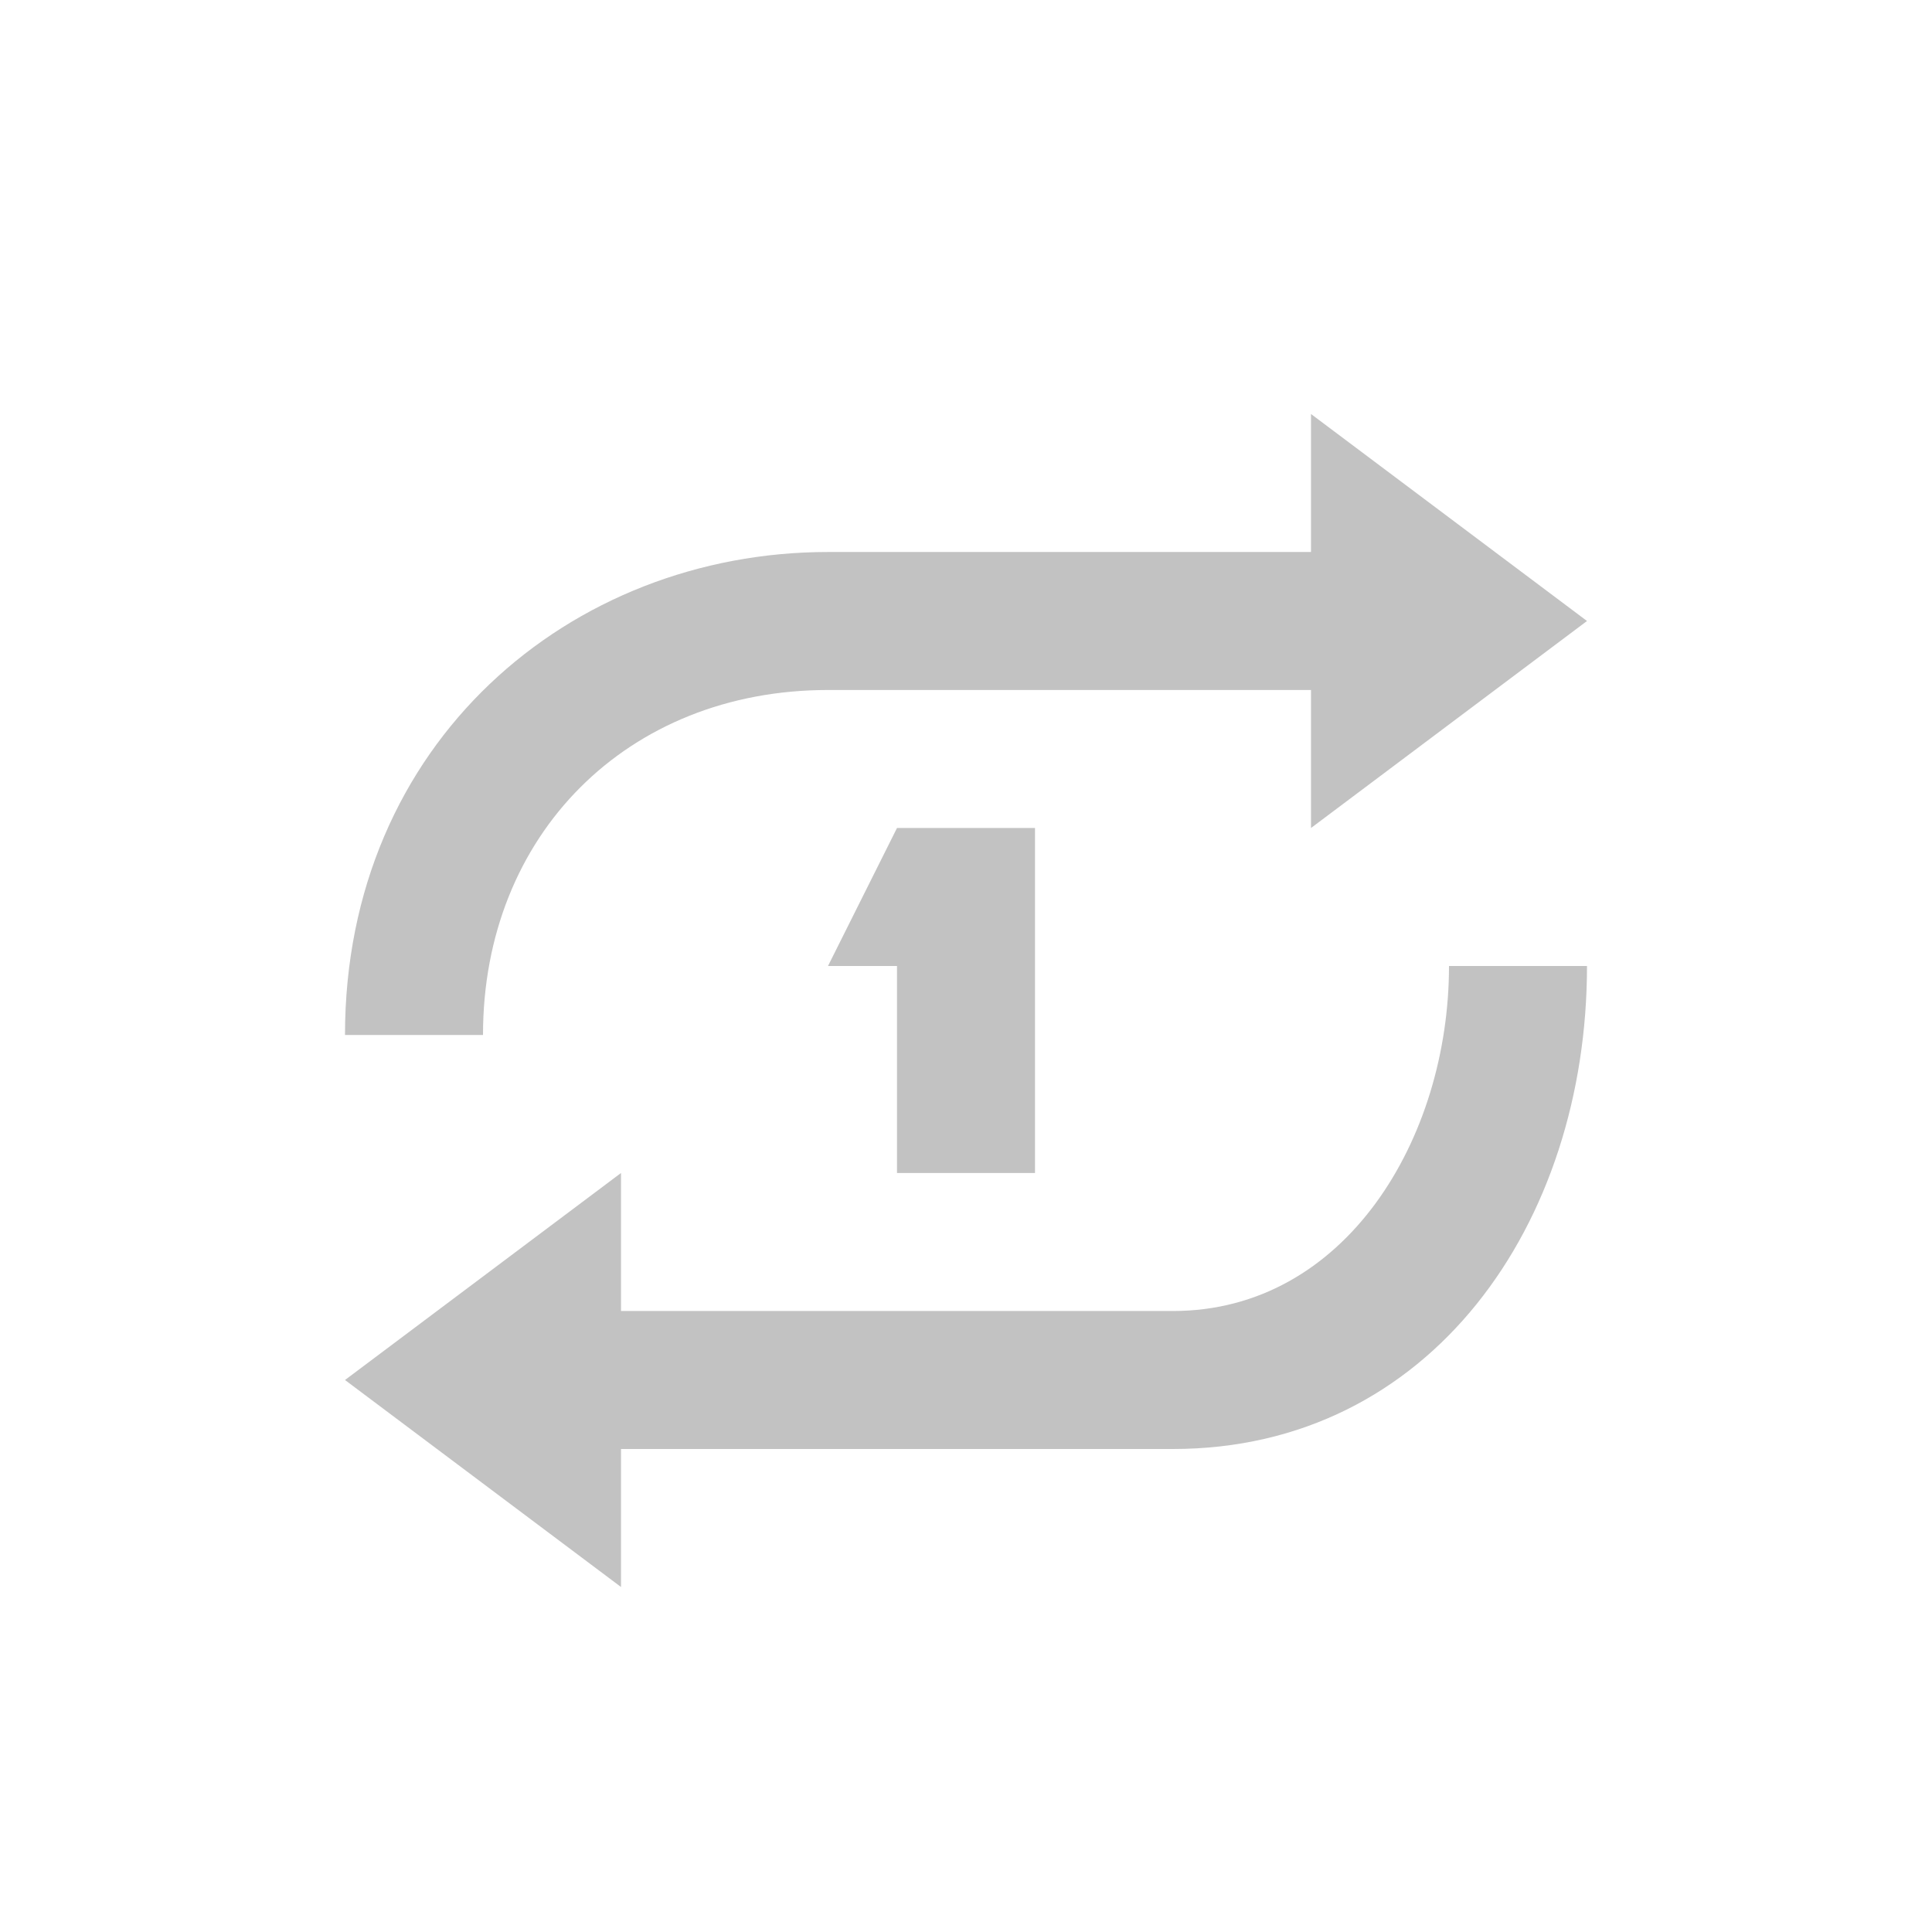
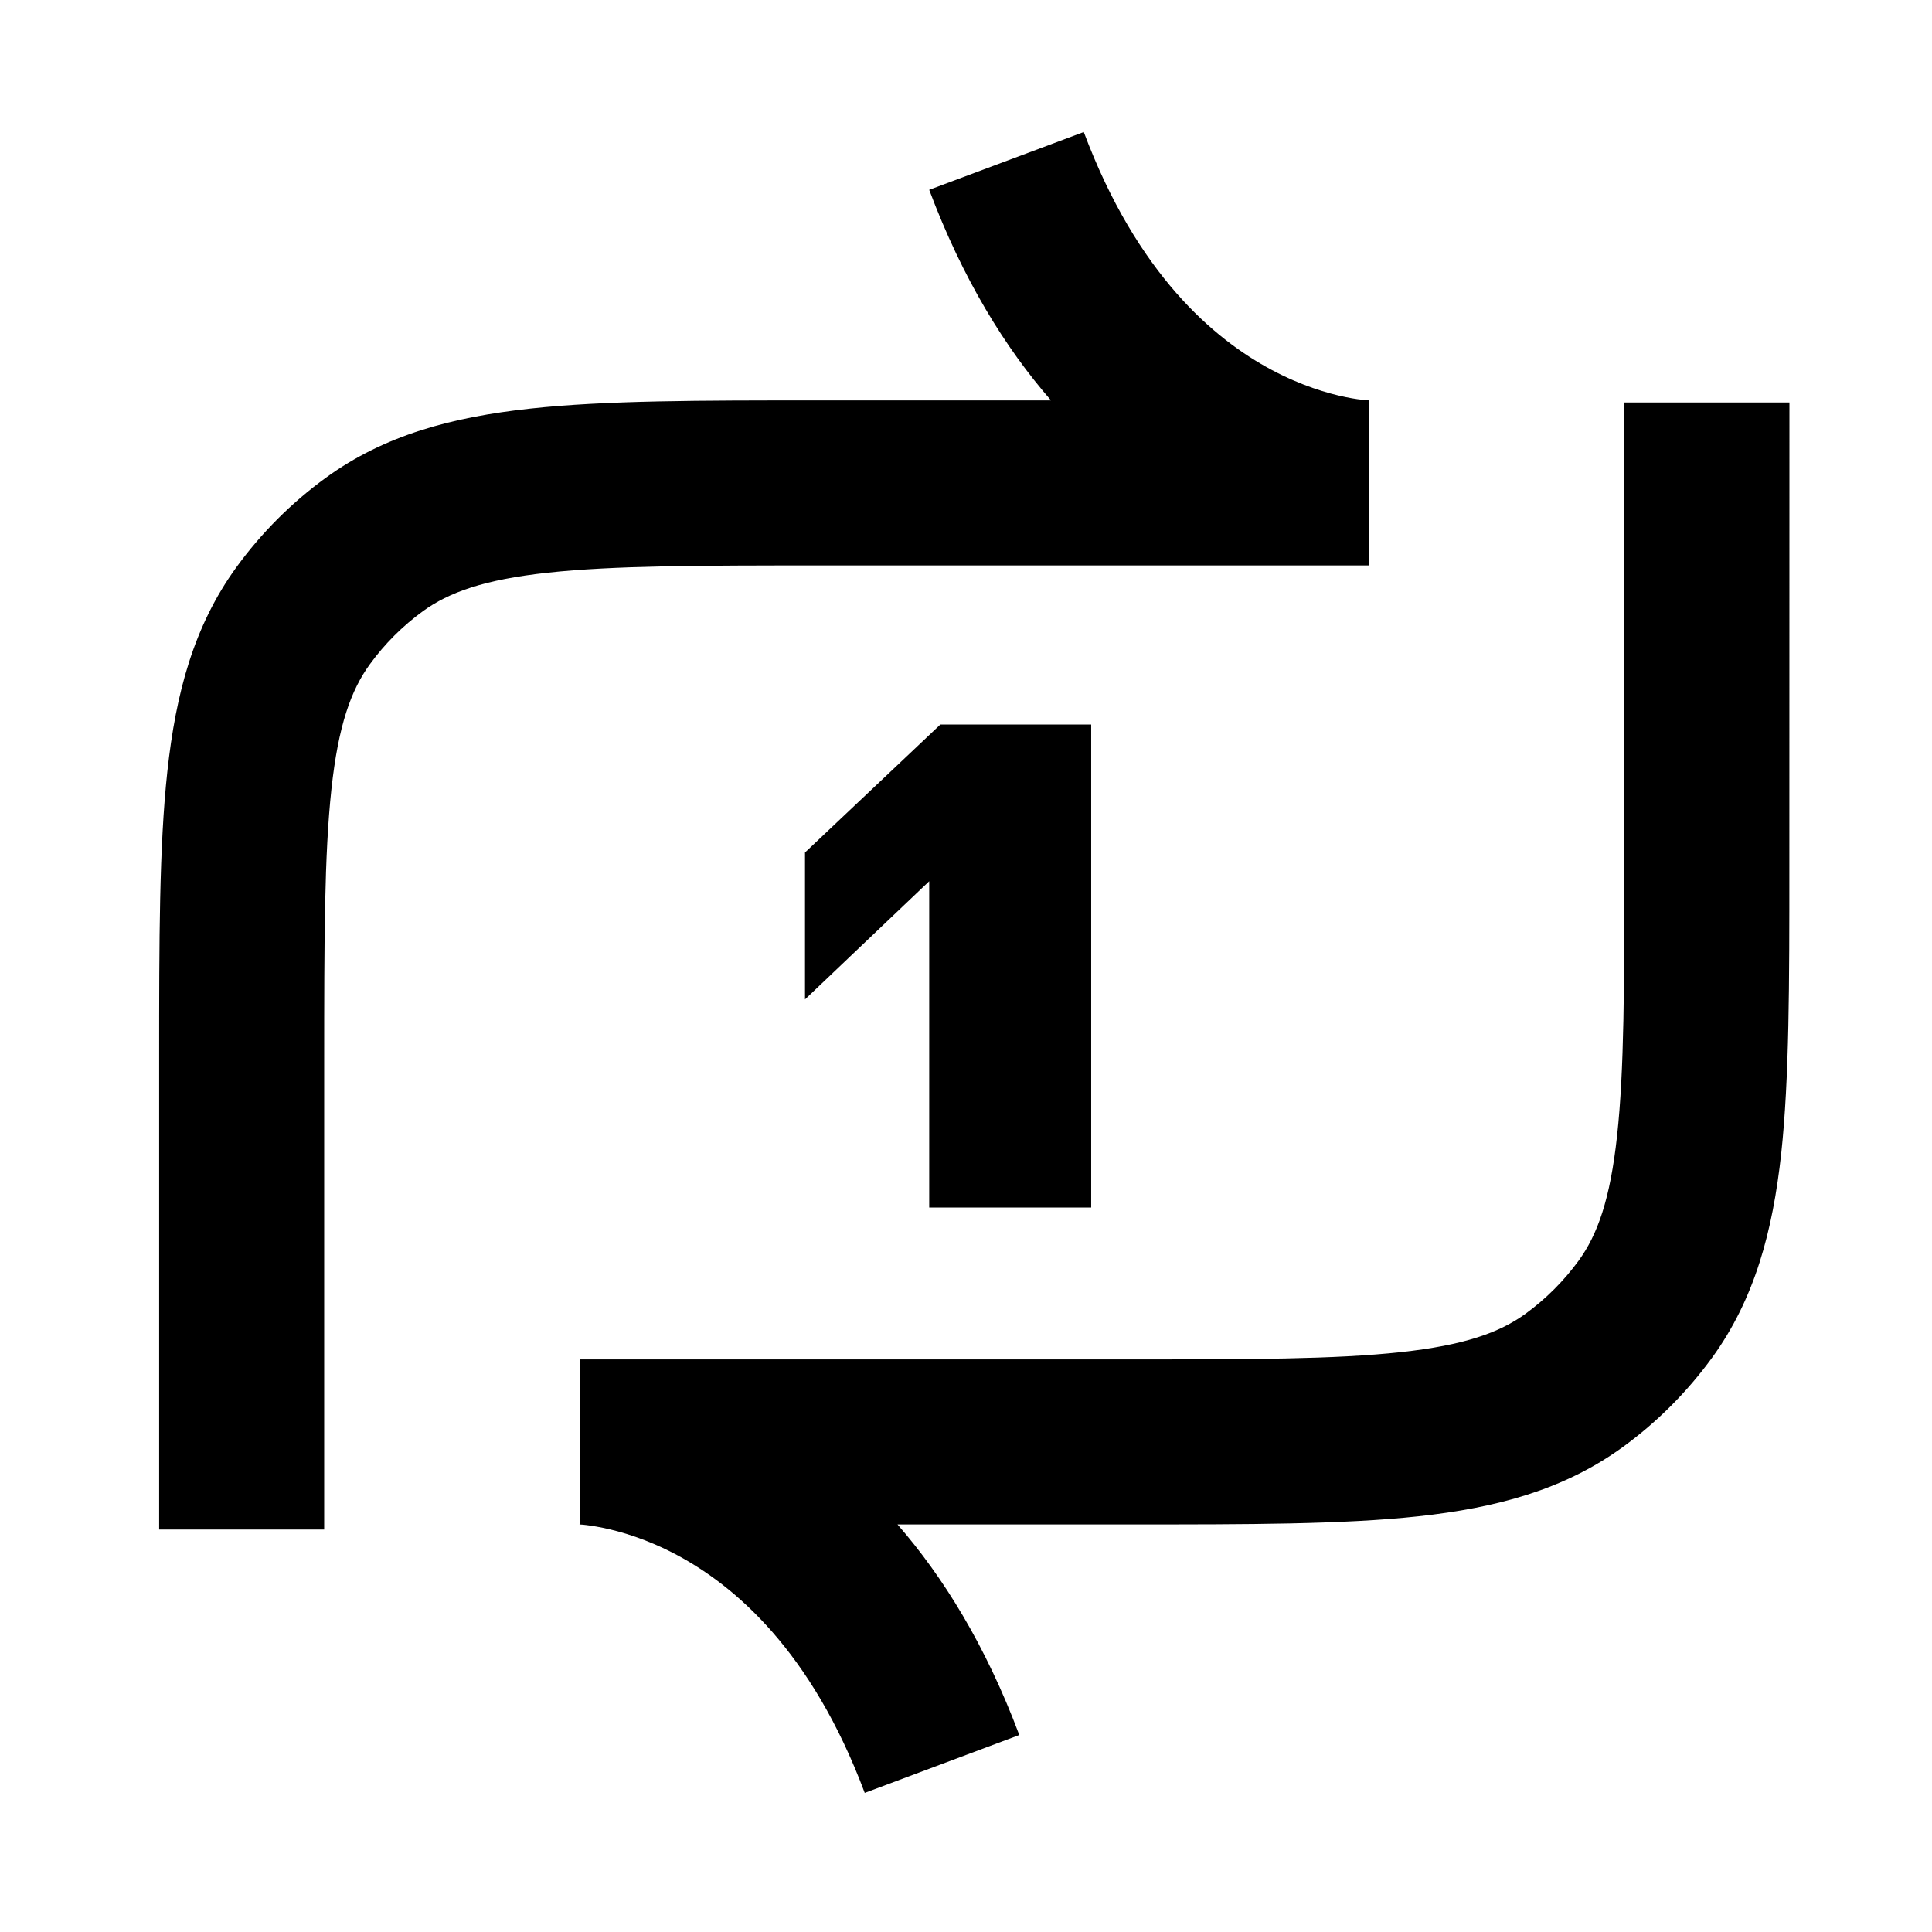
- <svg xmlns="http://www.w3.org/2000/svg" width="28" height="28" version="1.1">
-   <path d="m0-28h28v28h-28z" fill="none" />
-   <g fill="none" fill-rule="evenodd">
-     <path d="m0 0h28v28h-28z" />
-     <path d="m9 21v2l-4-3 4-3v2h8c2.5 0 4-2.5 4-5h2c0 3.731-2.265 7-6 7zm10-13v-2l4 3-4 3v-2h-7c-2.906 0-5 2.097-5 5h-2c0-4.236 3.265-7 7-7zm-6 4h2v5h-2v-3h-1z" fill="#c2c2c2" fill-rule="nonzero" />
-   </g>
+ <svg xmlns="http://www.w3.org/2000/svg" viewBox="0 0 24 24" fill="none" id="repeat_one_xs">
+   <path fill-rule="evenodd" clip-rule="evenodd" d="M1.977 19L1.977 13.199L1.977 13.14C1.977 11.69 1.977 10.519 2.079 9.582C2.184 8.614 2.407 7.775 2.937 7.046C3.247 6.619 3.622 6.244 4.049 5.934C4.778 5.404 5.617 5.181 6.586 5.076C7.522 4.974 8.693 4.974 10.143 4.974H10.202L13.056 4.974C12.487 4.321 11.959 3.468 11.543 2.358L13.463 1.64C14.125 3.407 15.081 4.213 15.797 4.595C16.165 4.791 16.491 4.887 16.716 4.933C16.828 4.956 16.913 4.966 16.964 4.971C16.99 4.973 17.006 4.974 17.013 4.974L17.016 4.974L17.015 4.974L17.011 4.974L17.007 4.974L17.005 4.974L17.004 4.974C17.003 4.974 17.002 4.974 17.002 5.988V5.999L17.002 6.01L17.002 7.024L17.001 7.024L17 7.024L16.996 7.024L10.202 7.024C8.679 7.024 7.62 7.026 6.806 7.114C6.012 7.2 5.575 7.359 5.254 7.592C5.001 7.776 4.779 7.998 4.595 8.251C4.361 8.572 4.203 9.009 4.117 9.803C4.029 10.617 4.027 11.676 4.027 13.199L4.027 19L1.977 19ZM22.229 5L22.228 10.713L22.228 10.771C22.228 12.221 22.228 13.392 22.127 14.329C22.021 15.297 21.798 16.136 21.268 16.866C20.958 17.292 20.583 17.668 20.157 17.977C19.427 18.507 18.588 18.731 17.62 18.836C16.683 18.937 15.512 18.937 14.062 18.937H14.003L11.149 18.937C11.718 19.59 12.246 20.443 12.662 21.553L10.742 22.272C10.08 20.504 9.124 19.698 8.408 19.316C8.04 19.12 7.714 19.025 7.489 18.979C7.377 18.956 7.292 18.945 7.241 18.94C7.215 18.938 7.199 18.937 7.192 18.937C7.19 18.937 7.189 18.937 7.189 18.937L7.19 18.937L7.194 18.937L7.198 18.937L7.2 18.937L7.201 18.937C7.202 18.937 7.203 18.937 7.203 17.922L7.203 17.912V17.902L7.203 16.887L7.204 16.887L7.206 16.887L7.209 16.887L14.003 16.887C15.526 16.887 16.585 16.886 17.399 16.797C18.193 16.711 18.63 16.553 18.952 16.319C19.204 16.135 19.426 15.913 19.61 15.661C19.844 15.339 20.002 14.902 20.088 14.108C20.177 13.295 20.178 12.235 20.178 10.712L20.178 5L22.229 5ZM11.543 15H13.555V9H11.682L10 10.59V12.415L11.543 10.947V15Z" fill="currentColor" />
</svg>
